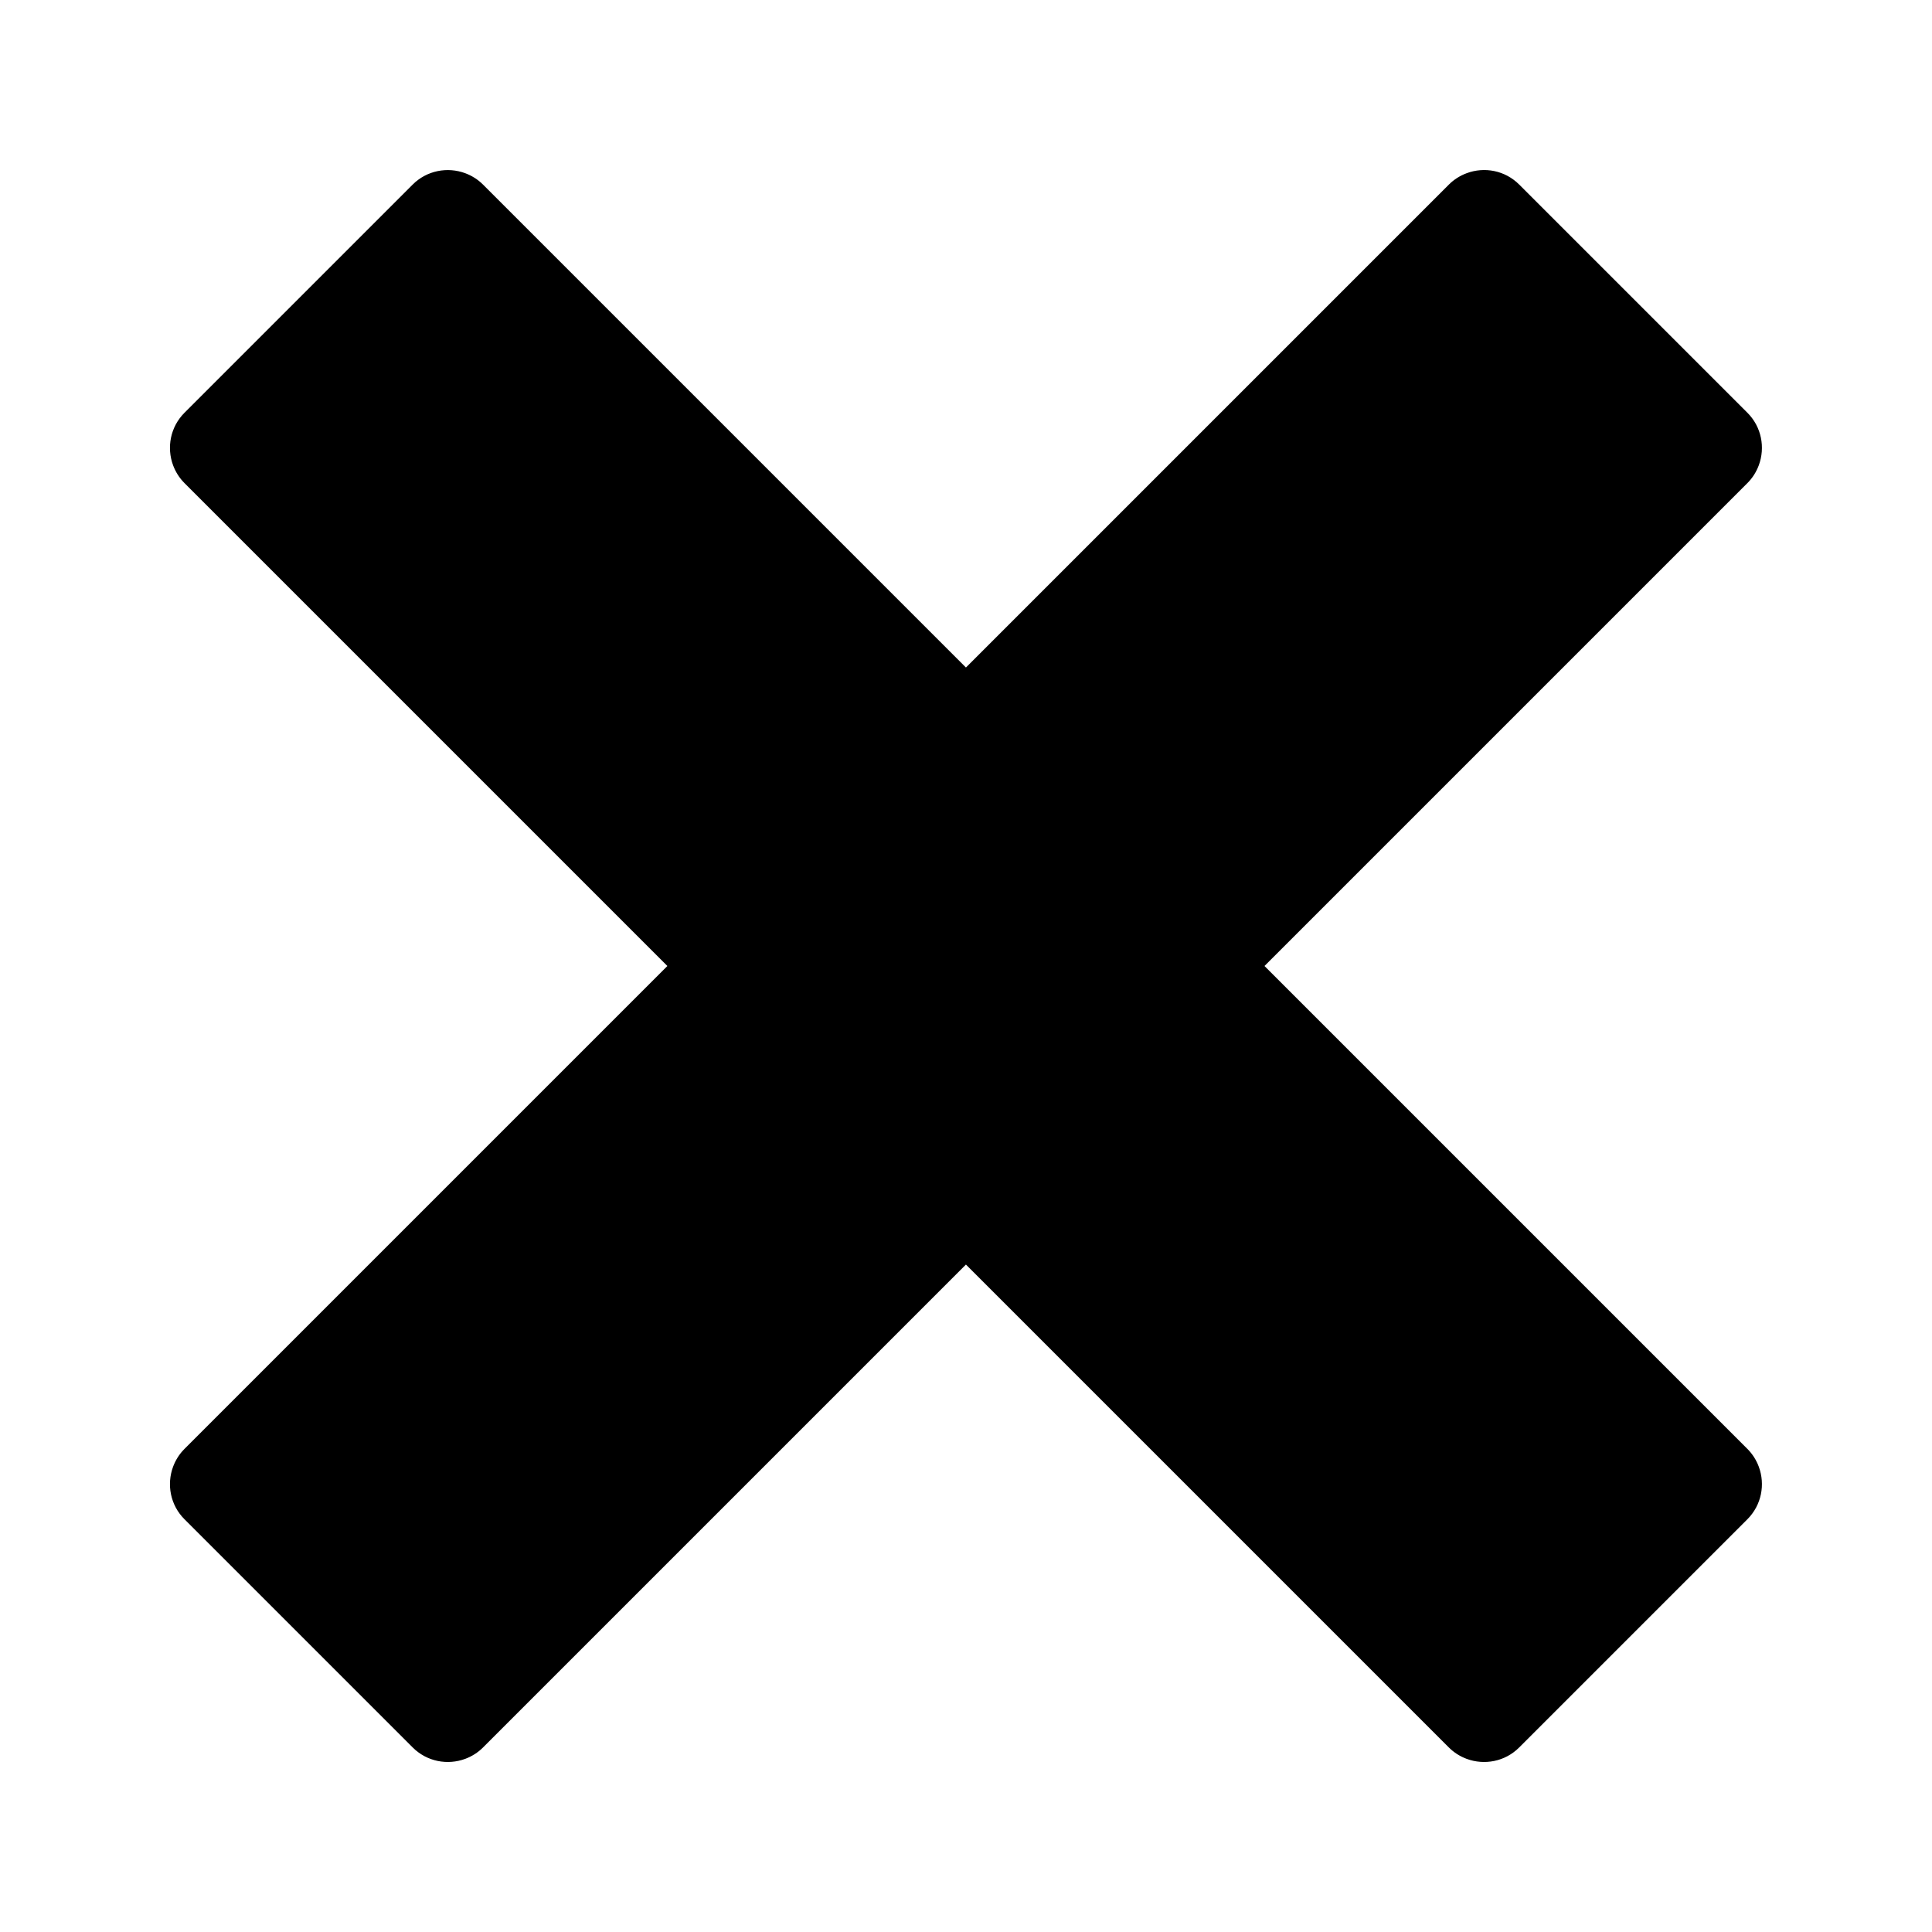
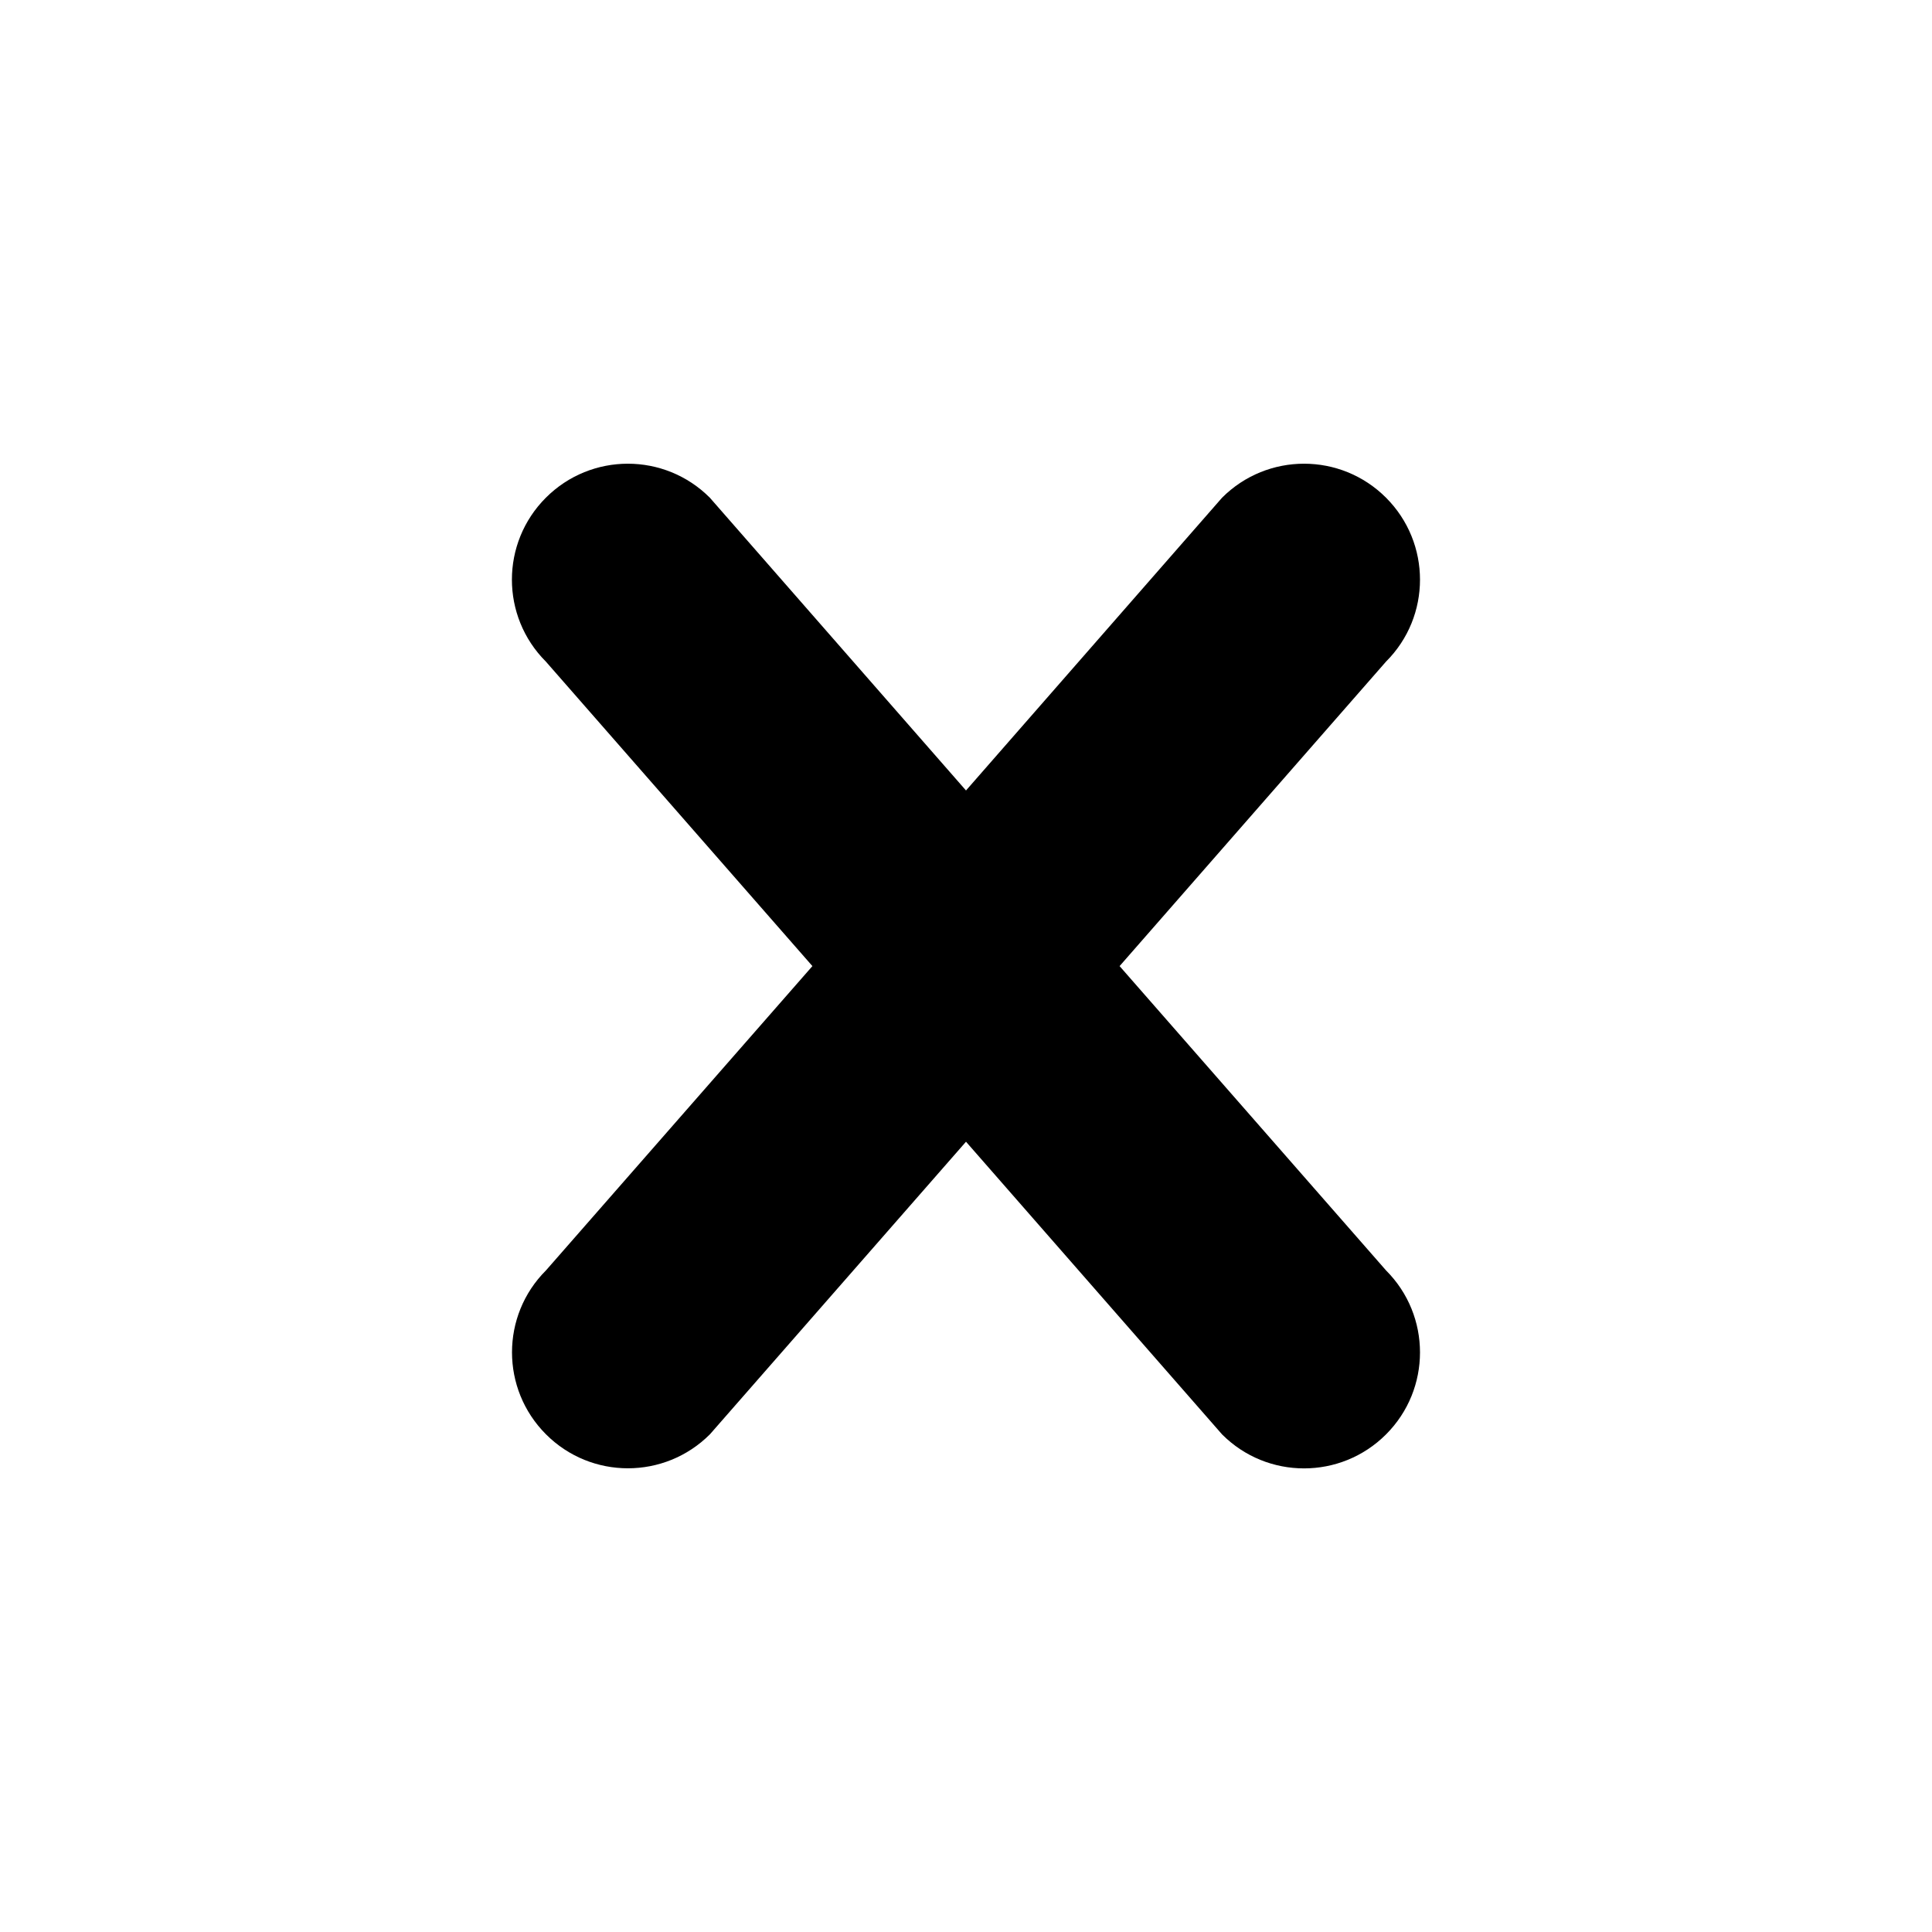
- <svg xmlns="http://www.w3.org/2000/svg" version="1.1" width="32" height="32" viewBox="0 0 32 32">
-   <path d="M28.943 23.999c-0-0-0-0-0-0l-7.999-7.999 7.999-7.999c0-0 0-0 0-0 0.086-0.086 0.148-0.187 0.188-0.294 0.109-0.293 0.047-0.636-0.189-0.871l-3.779-3.779c-0.236-0.236-0.578-0.298-0.871-0.188-0.107 0.040-0.208 0.102-0.294 0.188 0 0-0 0-0 0l-7.999 7.999-7.999-7.999c-0-0-0-0-0-0-0.086-0.086-0.187-0.148-0.294-0.188-0.293-0.109-0.636-0.047-0.871 0.188l-3.779 3.779c-0.236 0.236-0.298 0.578-0.189 0.871 0.040 0.107 0.102 0.208 0.188 0.294 0 0 0 0 0 0l7.999 7.999-7.999 7.999c-0 0-0 0-0 0-0.086 0.086-0.148 0.187-0.188 0.294-0.109 0.293-0.047 0.636 0.189 0.871l3.779 3.779c0.236 0.236 0.578 0.298 0.871 0.189 0.107-0.040 0.208-0.102 0.294-0.188 0-0 0-0 0-0l7.999-7.999 7.999 7.999c0 0 0 0 0 0 0.086 0.086 0.187 0.148 0.294 0.188 0.293 0.109 0.636 0.047 0.871-0.189l3.779-3.779c0.236-0.236 0.298-0.578 0.189-0.871-0.040-0.107-0.102-0.208-0.188-0.294z" fill="#000000" />
+ <svg xmlns="http://www.w3.org/2000/svg" version="1.1" id="Cross" x="0px" y="0px" viewBox="0 0 20 20" enable-background="new 0 0 20 20" xml:space="preserve">
+   <path d="M14.348,14.849c-0.469,0.469-1.229,0.469-1.697,0L10,11.819l-2.651,3.029c-0.469,0.469-1.229,0.469-1.697,0  c-0.469-0.469-0.469-1.229,0-1.697l2.758-3.15L5.651,6.849c-0.469-0.469-0.469-1.228,0-1.697c0.469-0.469,1.228-0.469,1.697,0  L10,8.183l2.651-3.031c0.469-0.469,1.228-0.469,1.697,0c0.469,0.469,0.469,1.229,0,1.697l-2.758,3.152l2.758,3.15  C14.817,13.62,14.817,14.38,14.348,14.849z" />
</svg>
